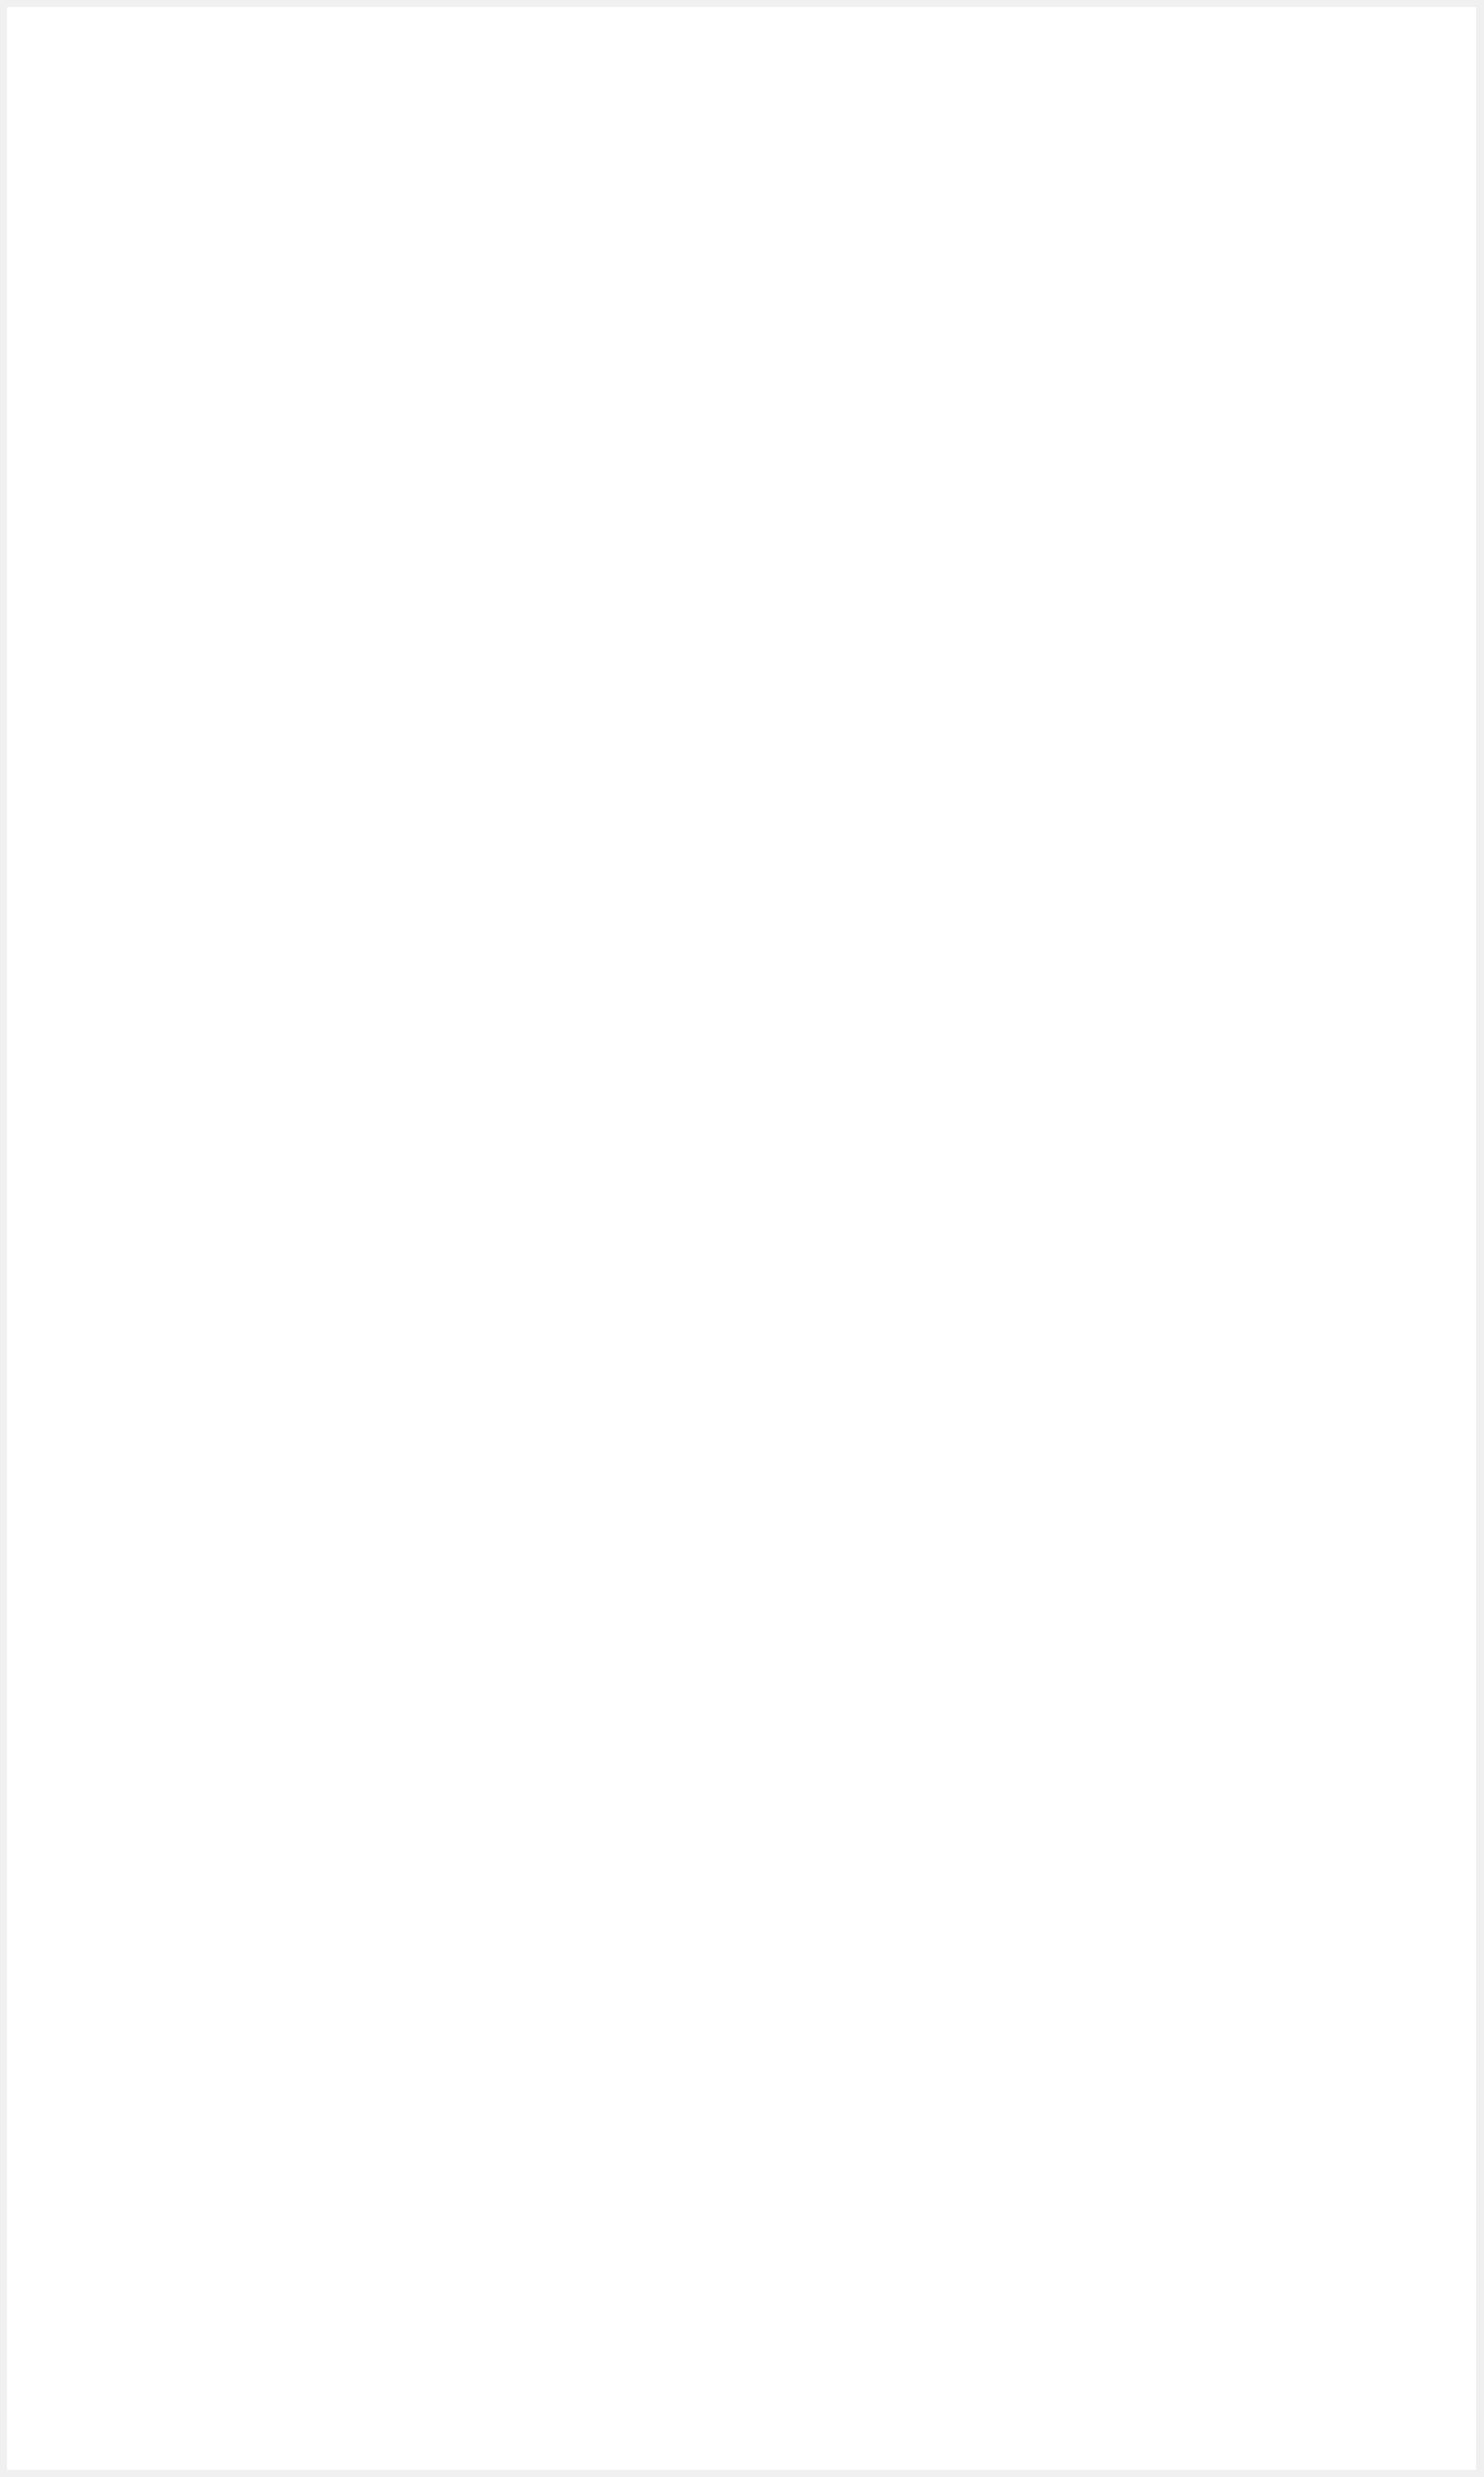
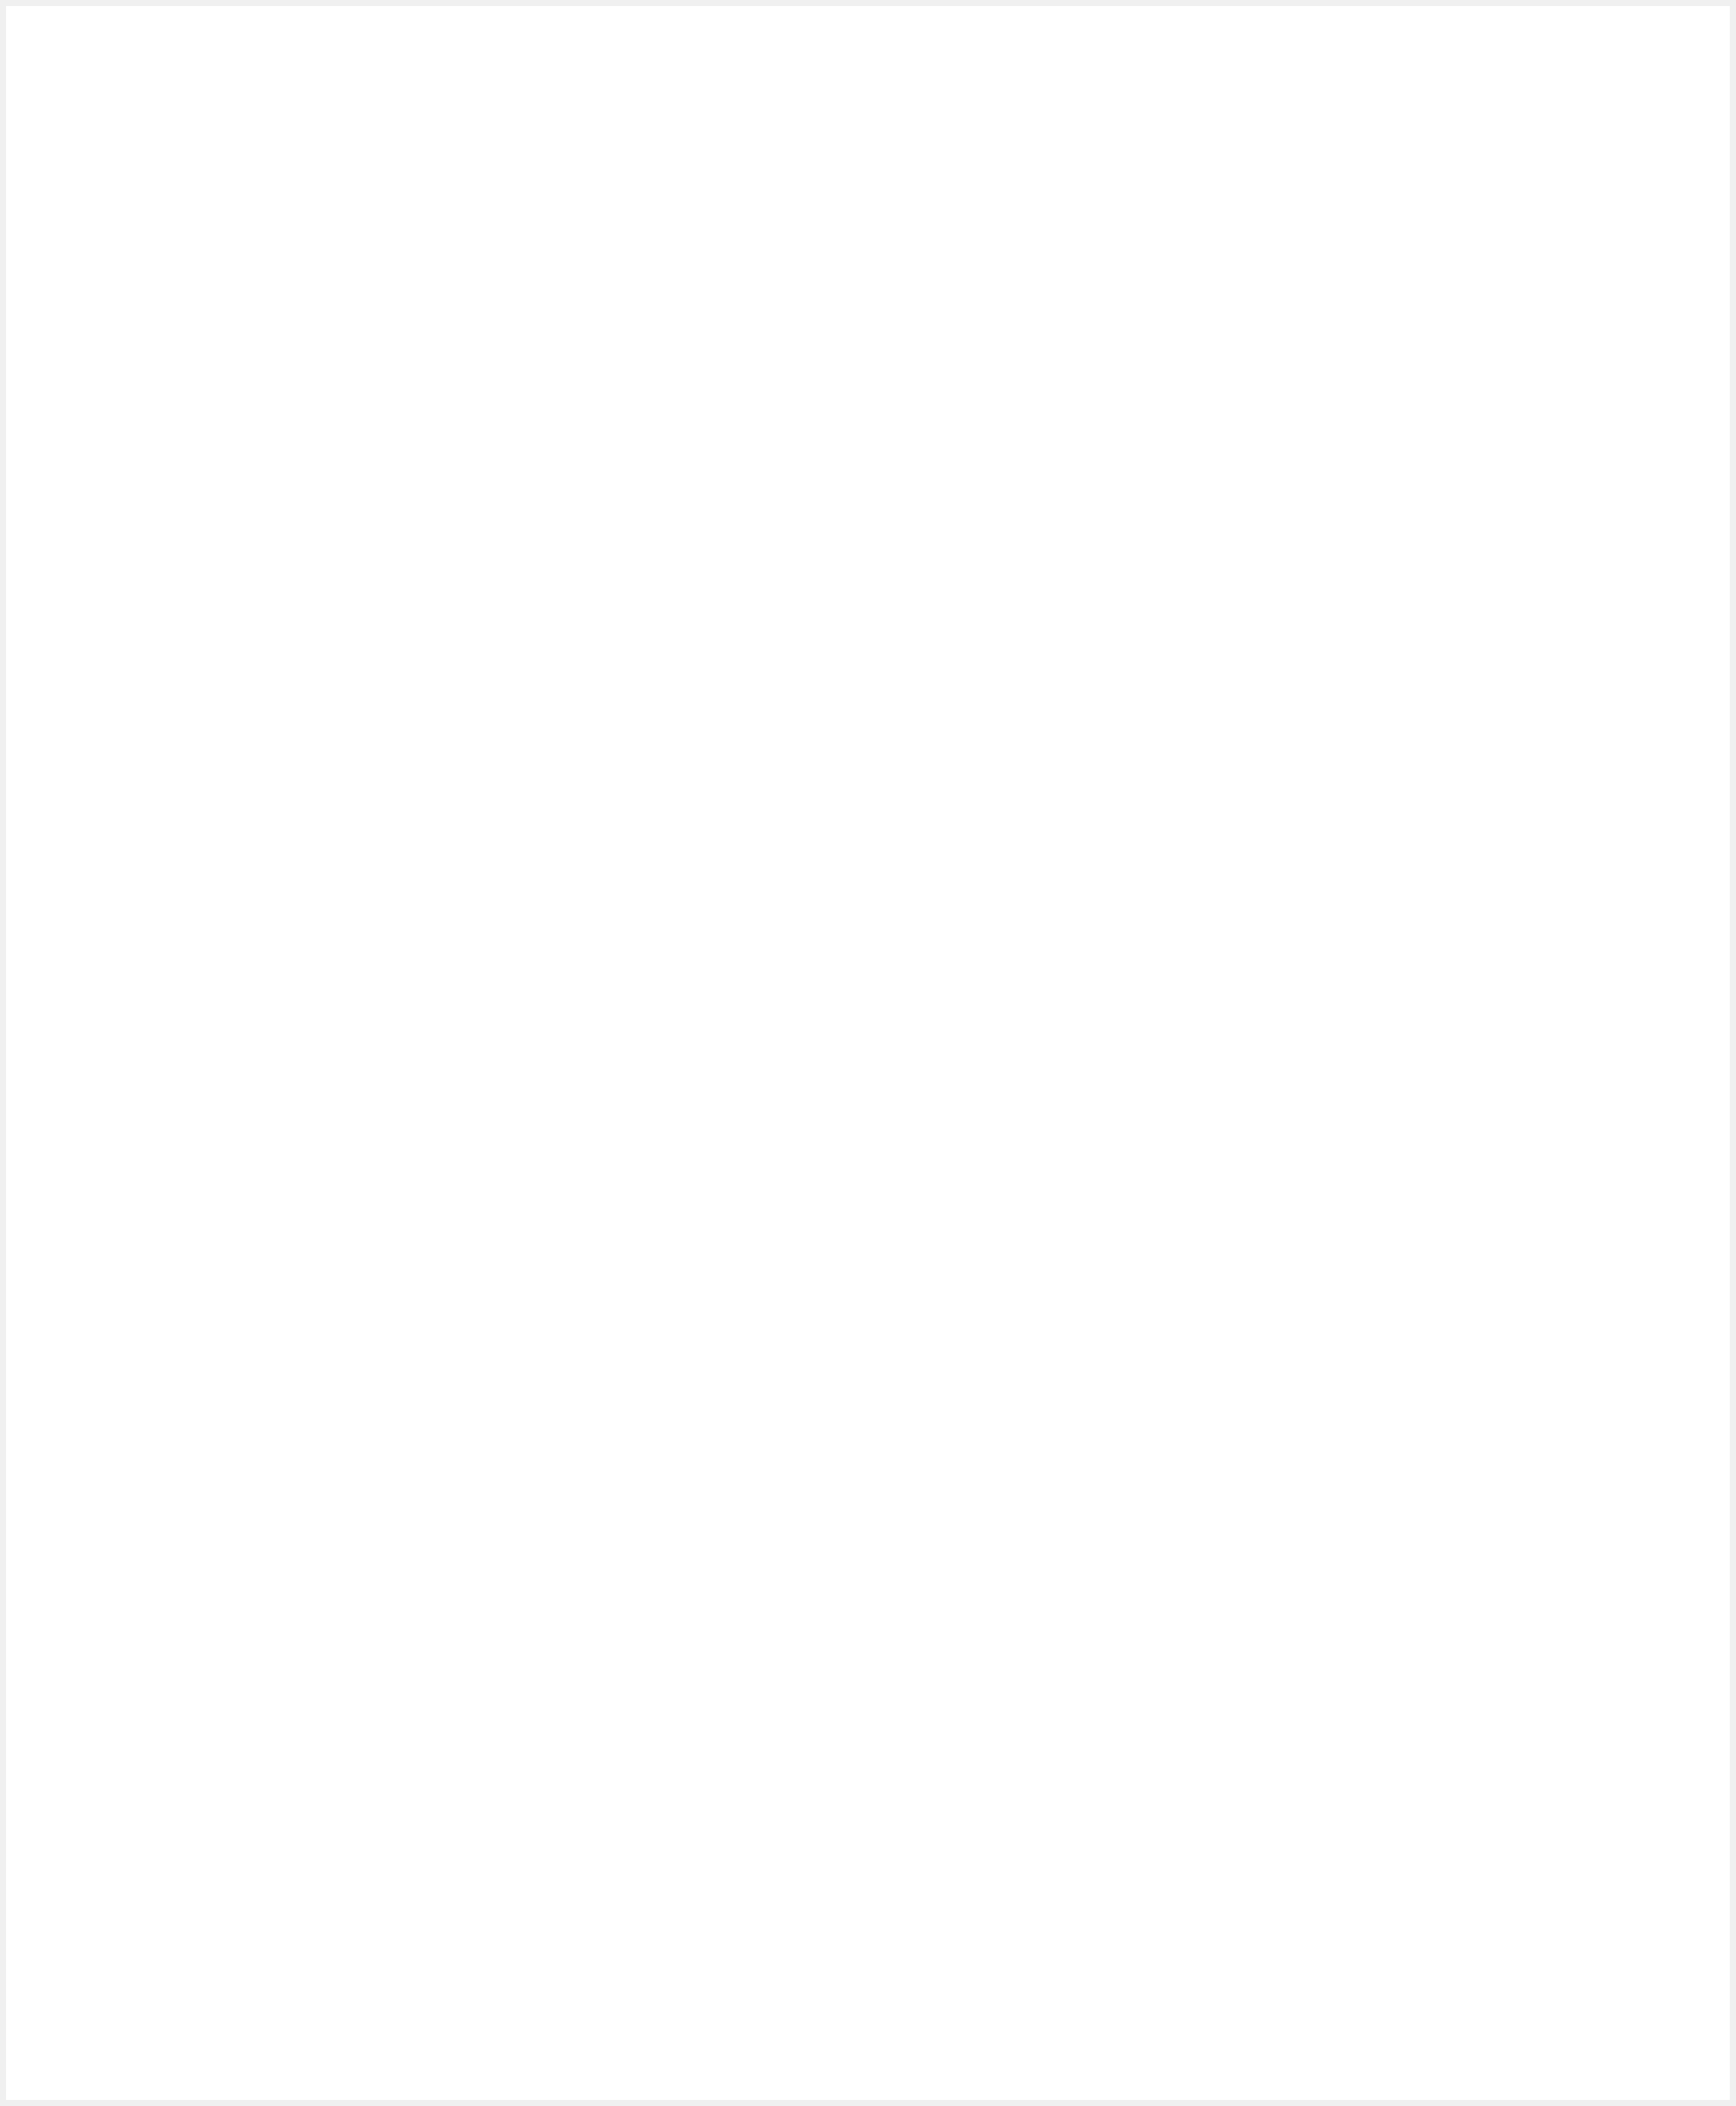
- <svg xmlns="http://www.w3.org/2000/svg" version="1.1" width="209px" height="349px">
-   <g transform="matrix(1 0 0 1 -186 -178 )">
-     <path d="M 187 179  L 394 179  L 394 526  L 187 526  L 187 179  Z " fill-rule="nonzero" fill="#ffffff" stroke="none" />
+ <svg xmlns="http://www.w3.org/2000/svg" version="1.1" width="291px" height="353px">
+   <g transform="matrix(1 0 0 1 -176 -169 )">
+     <path d="M 177 170  L 466 170  L 466 521  L 177 521  L 177 170  Z " fill-rule="nonzero" fill="#ffffff" stroke="none" />
  </g>
</svg>
